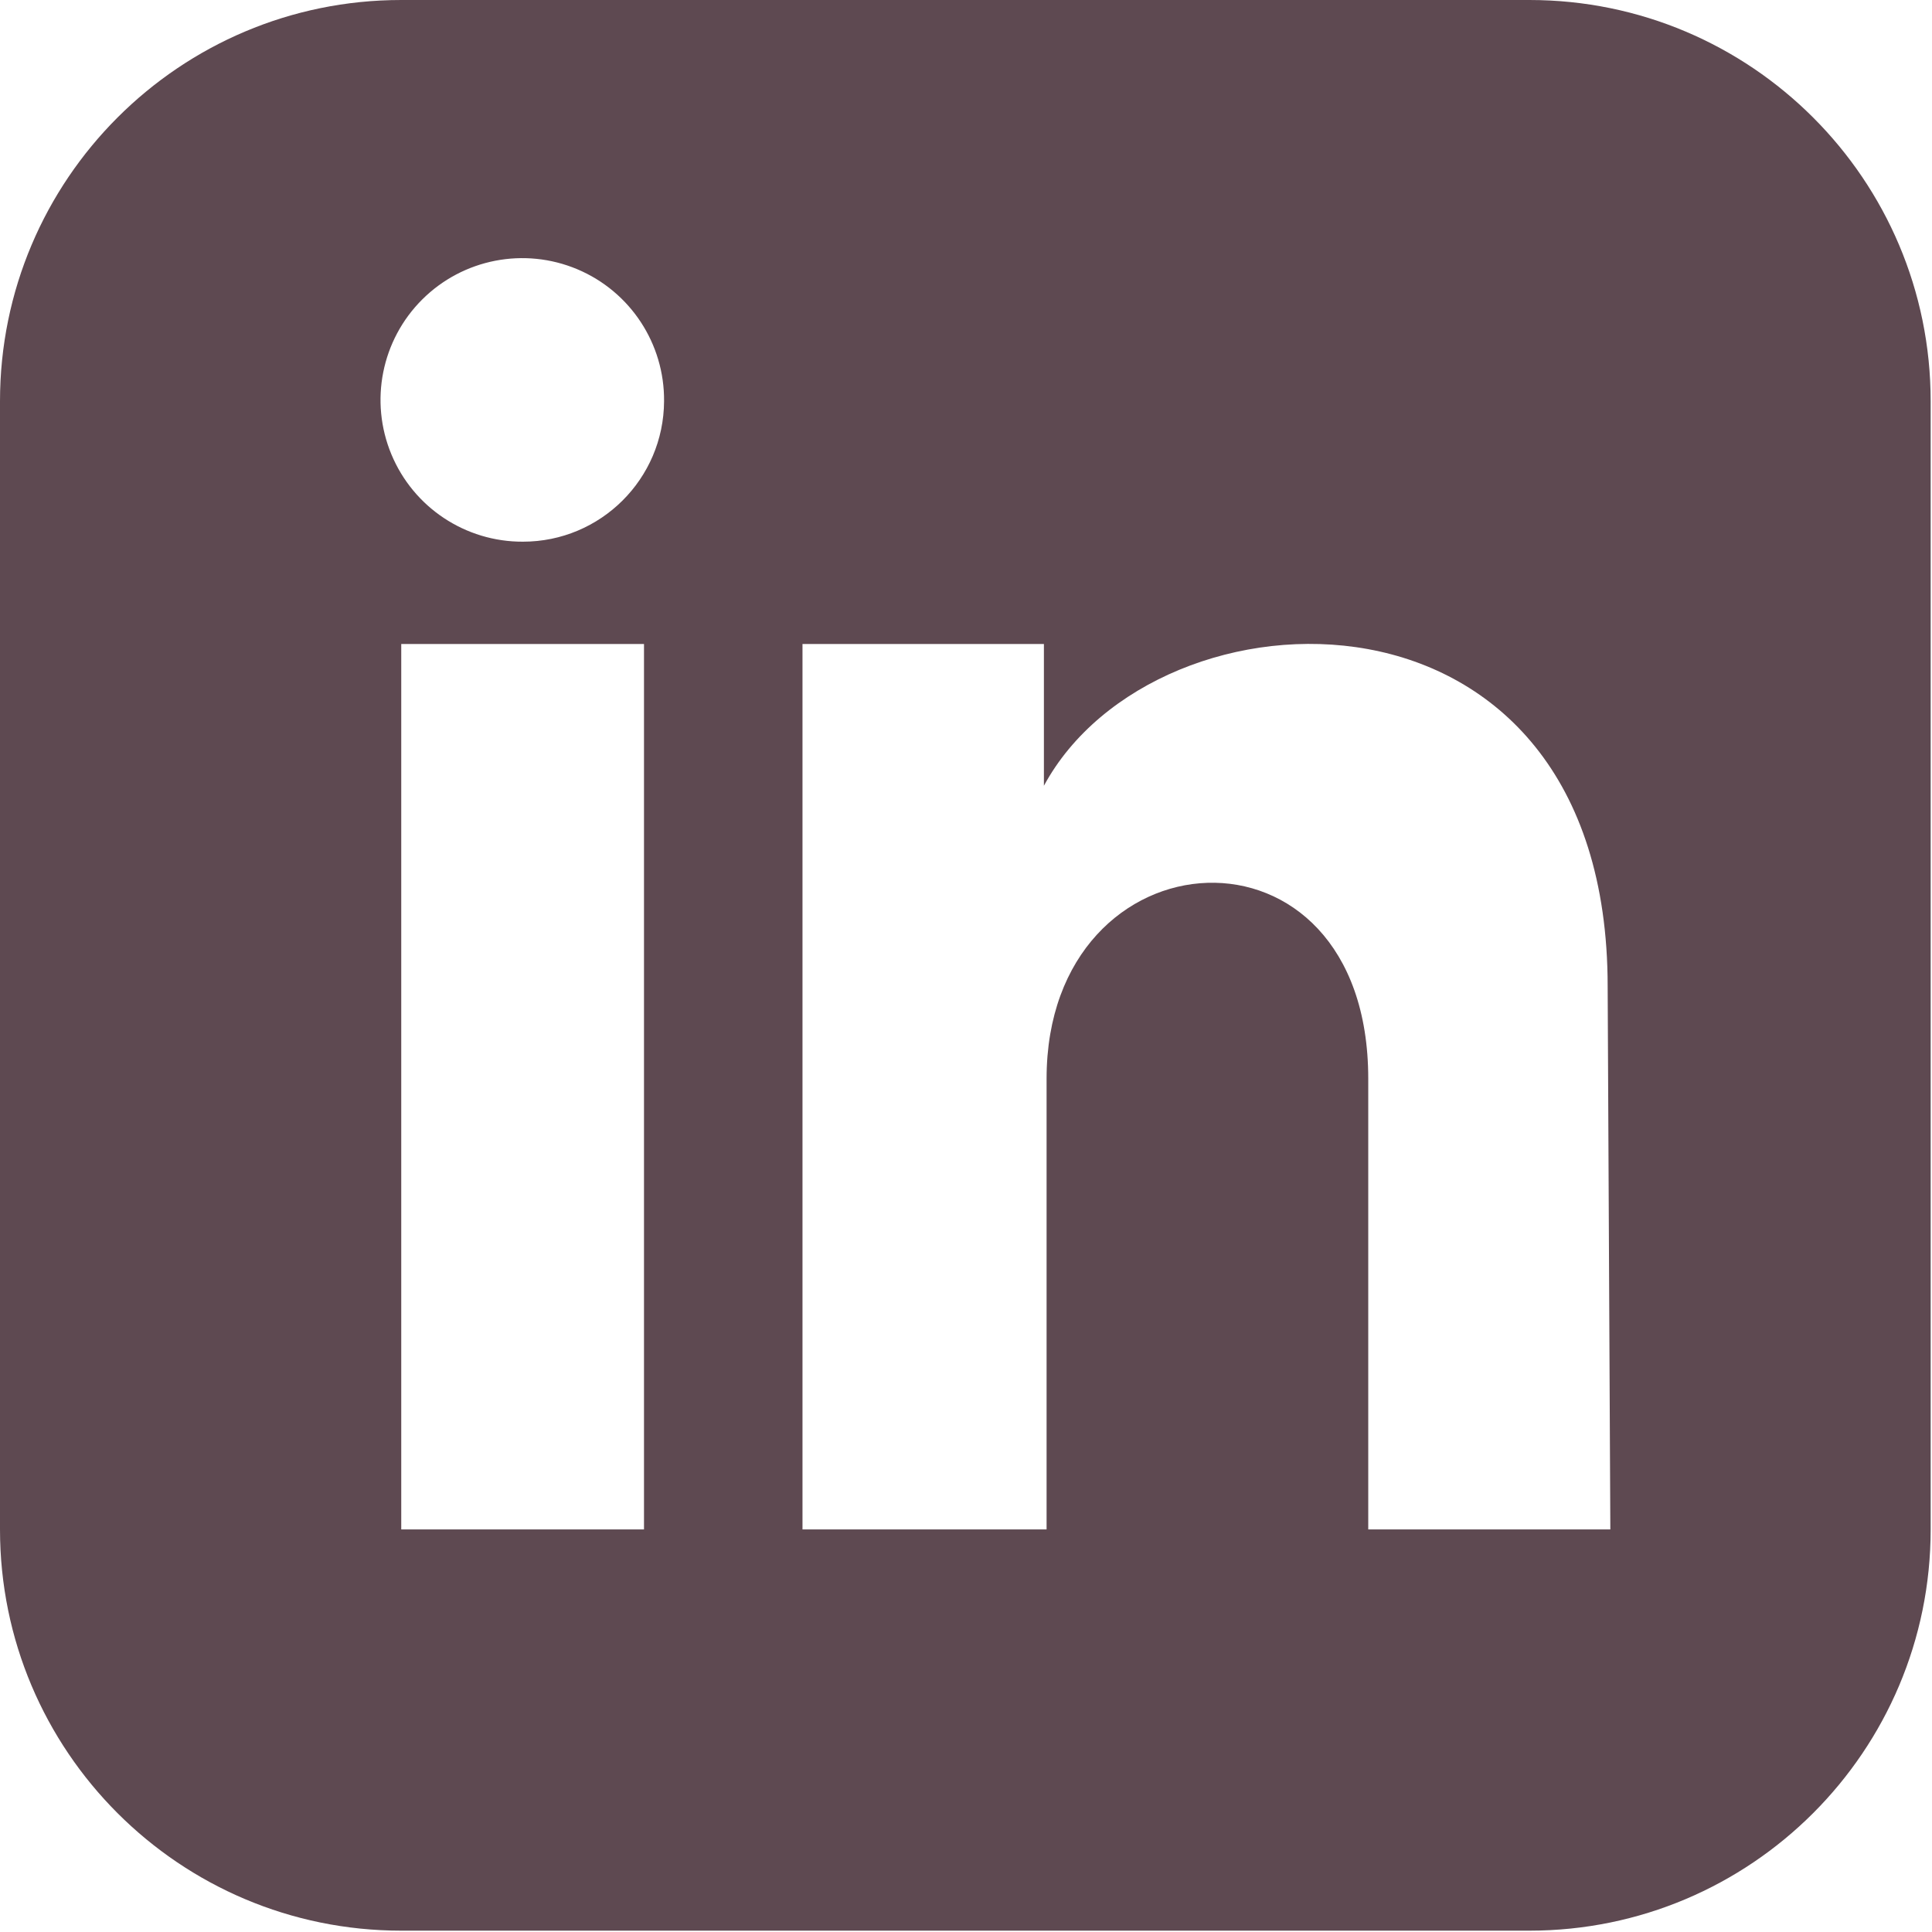
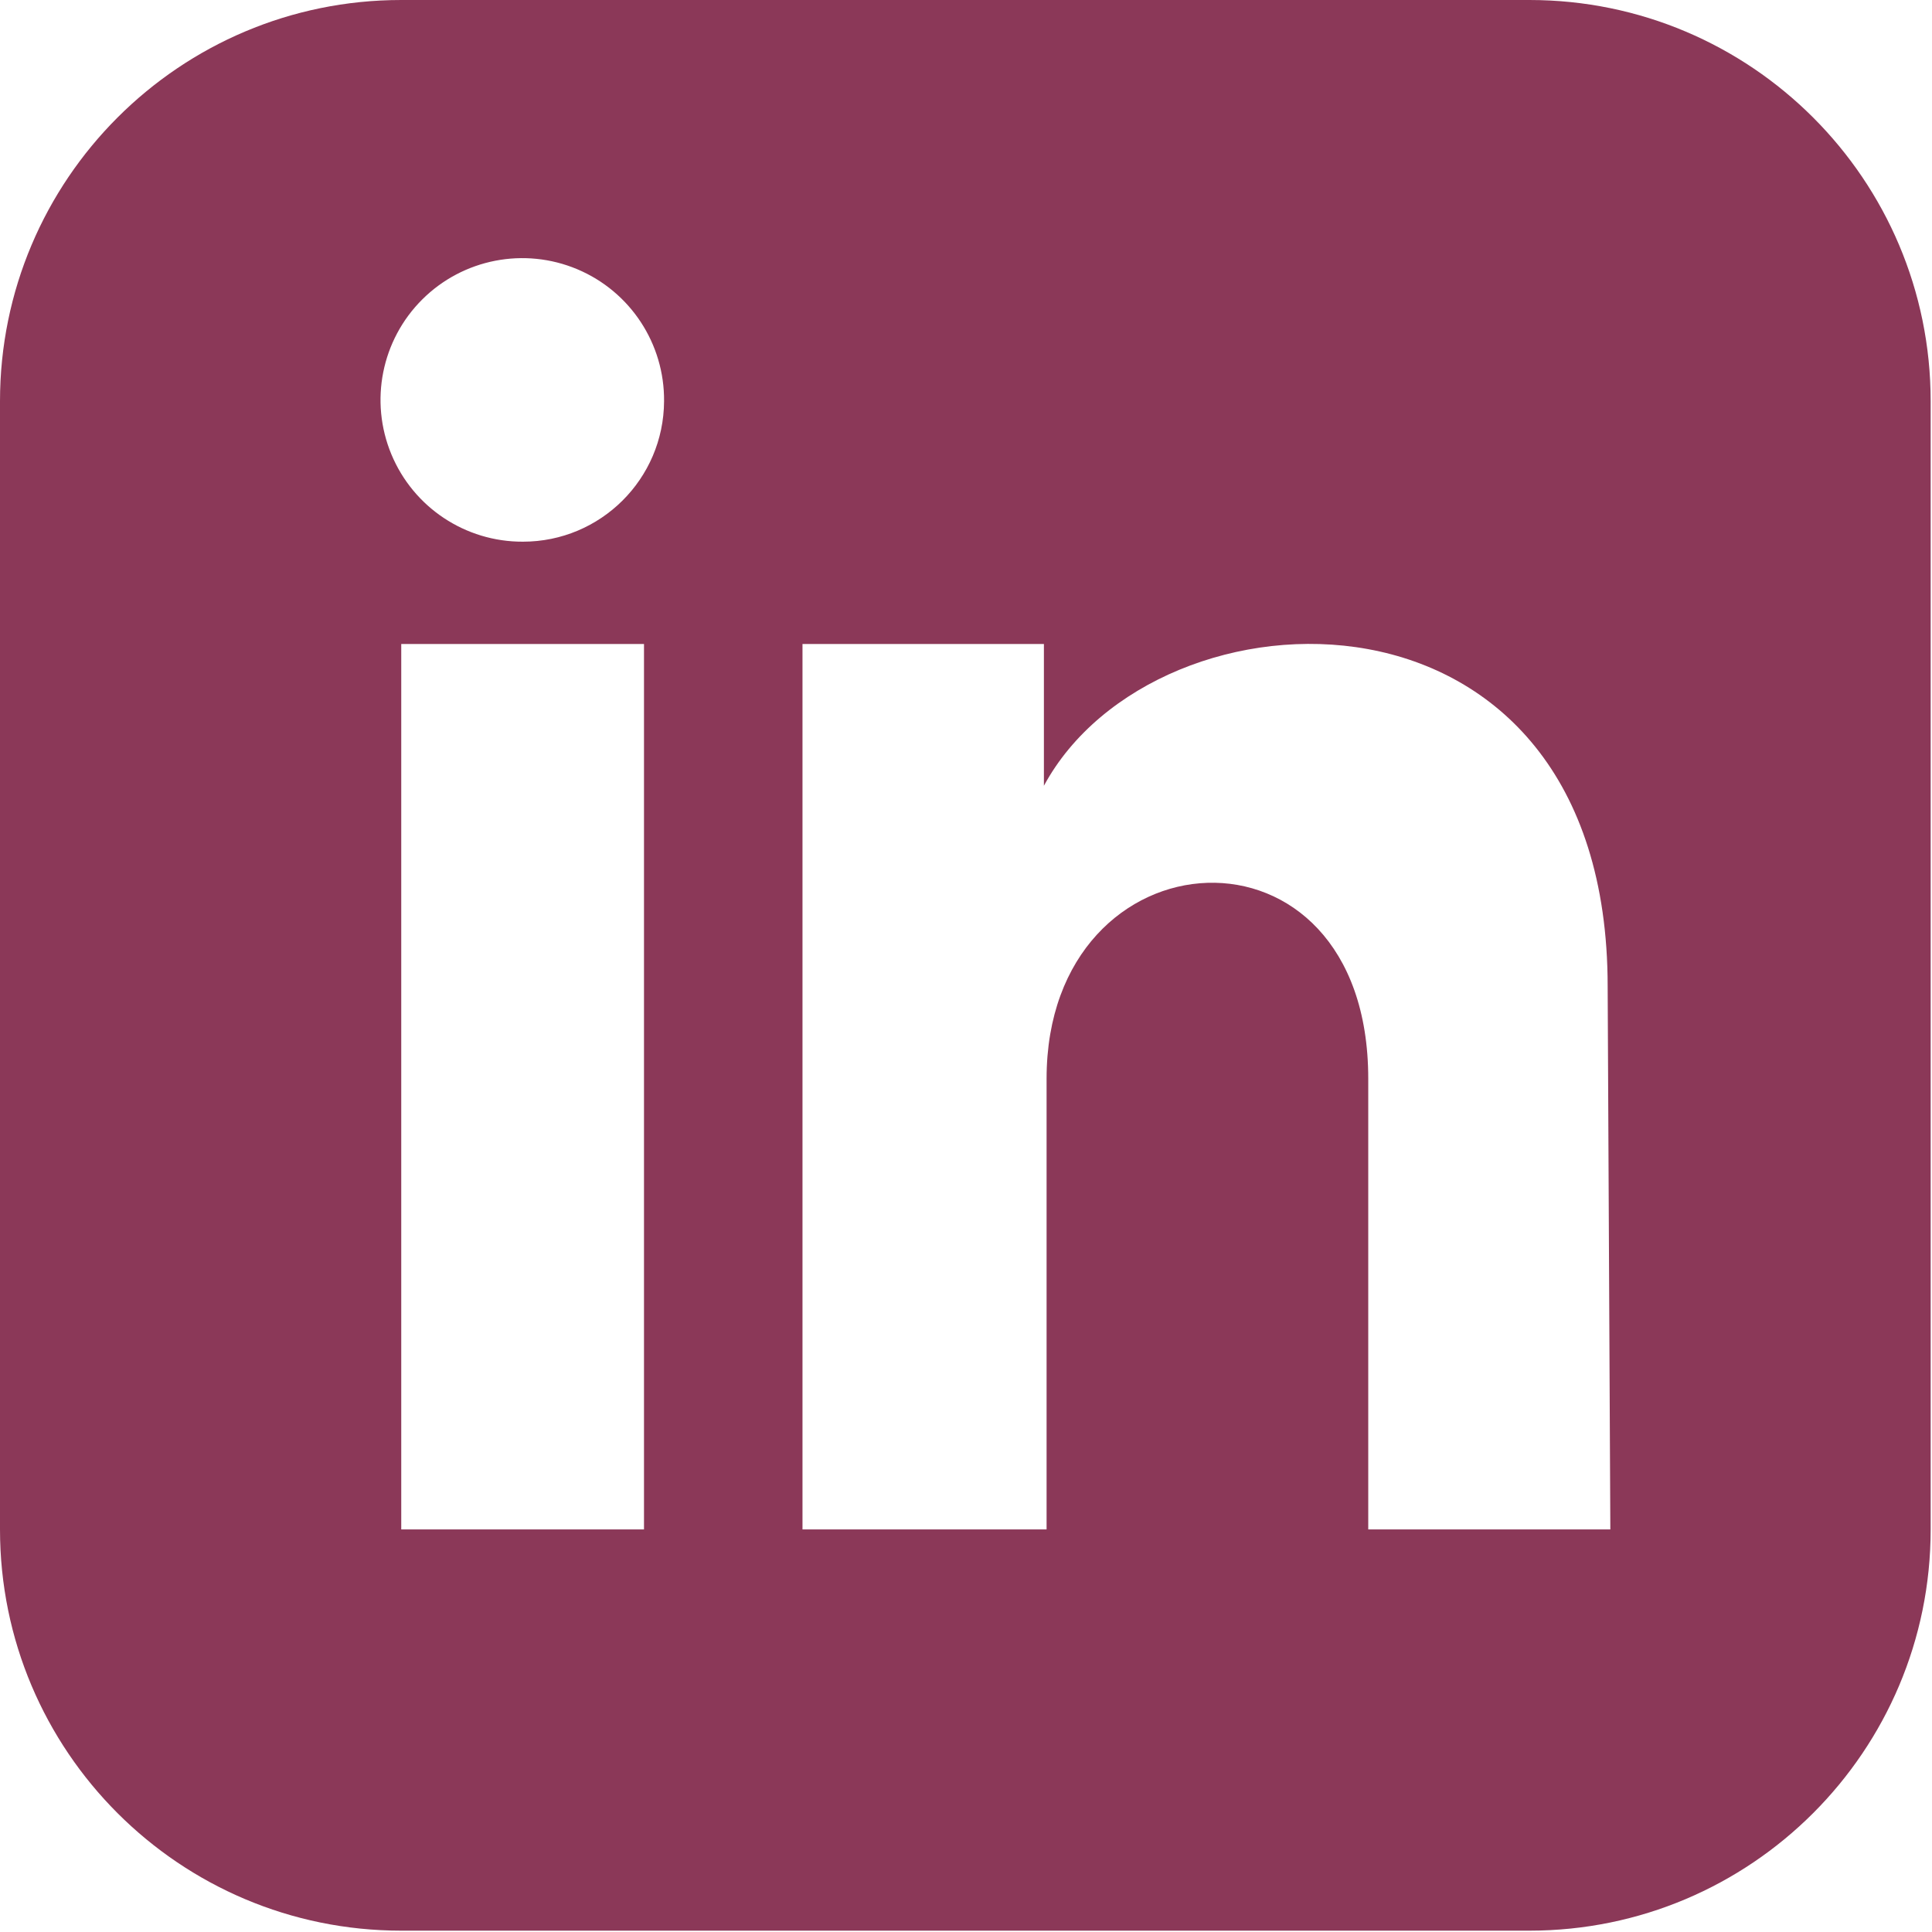
<svg xmlns="http://www.w3.org/2000/svg" viewBox="0 0 28.89 28.89">
-   <defs>
-     <style>.cls-1{fill:#5e4951;}</style>
+   <defs fill="#000000">
+     <style>.cls-1{fill:#8b3858;}</style>
  </defs>
  <g id="Layer_2" data-name="Layer 2">
    <g id="Desktop_S1">
      <g id="BottomMenu">
        <g id="social">
-           <path id="linkedin" class="cls-1" d="M22.87,0H6A6,6,0,0,0,0,6V22.87a6,6,0,0,0,6,6H22.87a6,6,0,0,0,6-6V6A6,6,0,0,0,22.87,0ZM9.63,22.87H6V9.63H9.63ZM7.82,8.1A2.12,2.12,0,1,1,9.93,6,2.11,2.11,0,0,1,7.82,8.1ZM24.08,22.87H20.46V16.13c0-4.06-4.81-3.75-4.81,0v6.74H12V9.63h3.61v2.12c1.68-3.11,8.43-3.34,8.43,3Z" />
+           <path id="linkedin" class="cls-1" d="M22.87,0H6A6,6,0,0,0,0,6V22.87a6,6,0,0,0,6,6H22.87a6,6,0,0,0,6-6V6A6,6,0,0,0,22.87,0ZM9.63,22.87H6V9.63H9.63ZM7.82,8.1A2.12,2.12,0,1,1,9.93,6,2.11,2.11,0,0,1,7.82,8.1ZM24.08,22.87H20.46V16.13c0-4.06-4.81-3.75-4.81,0v6.74H12V9.63h3.61v2.12c1.68-3.11,8.43-3.34,8.43,3Z" fill="#000000" />
        </g>
      </g>
    </g>
  </g>
</svg>
